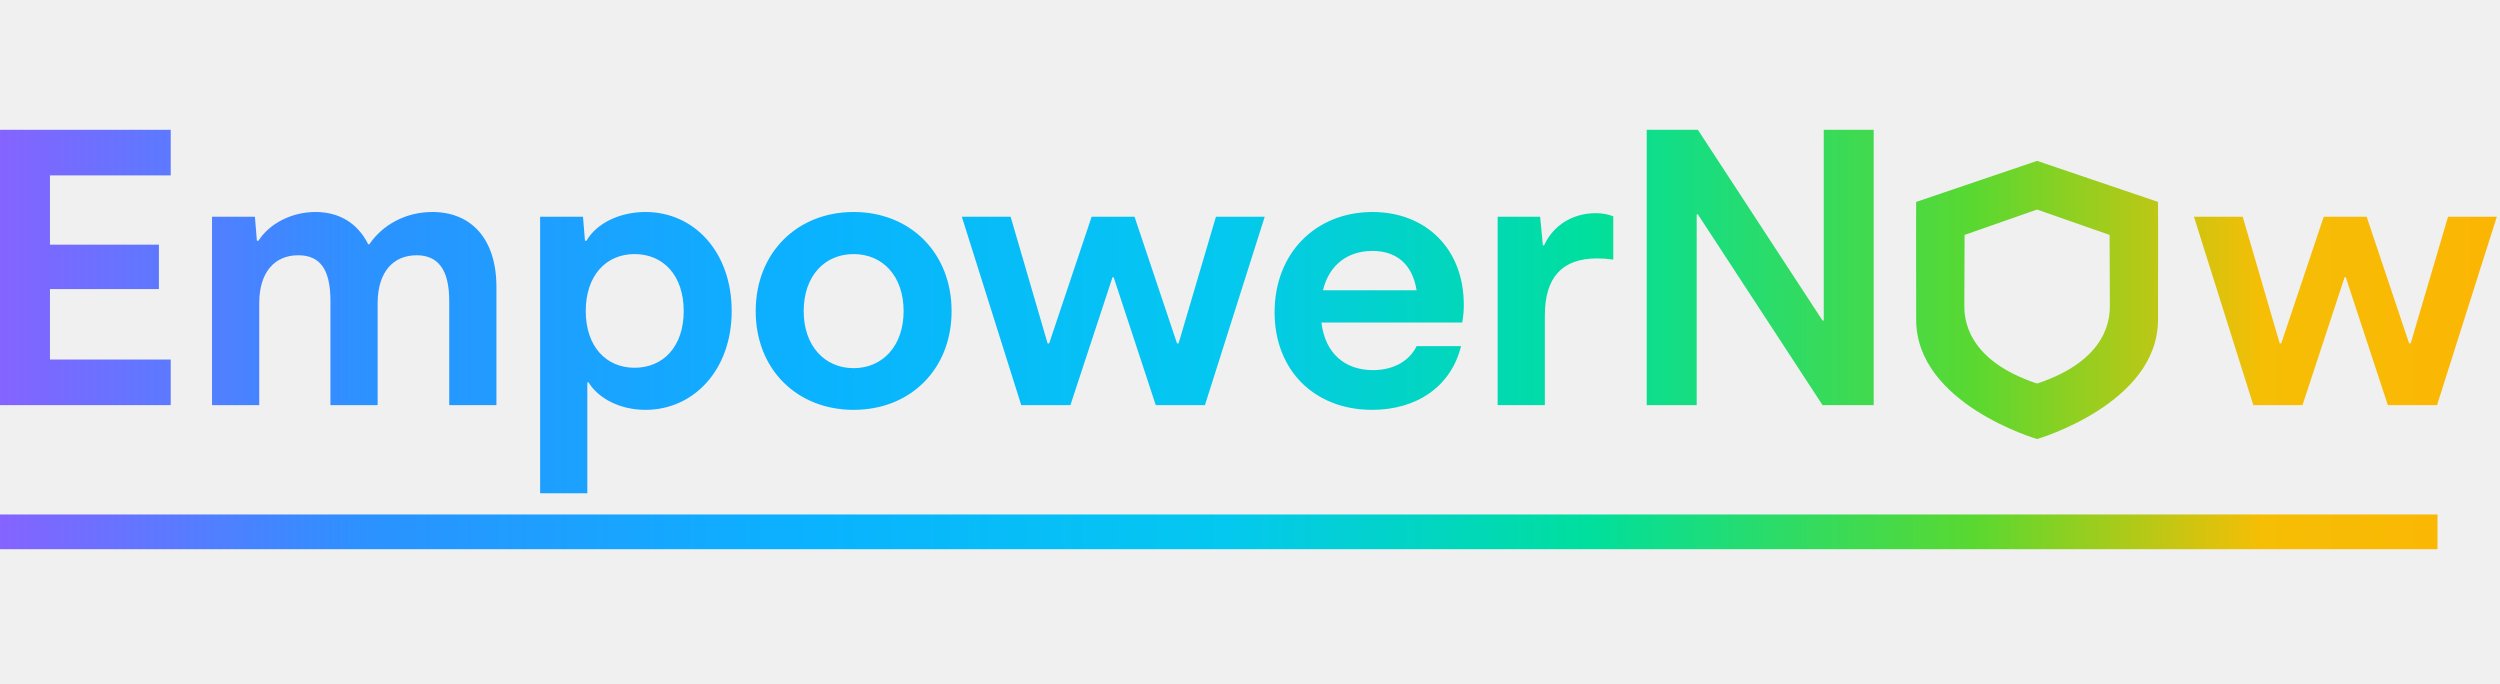
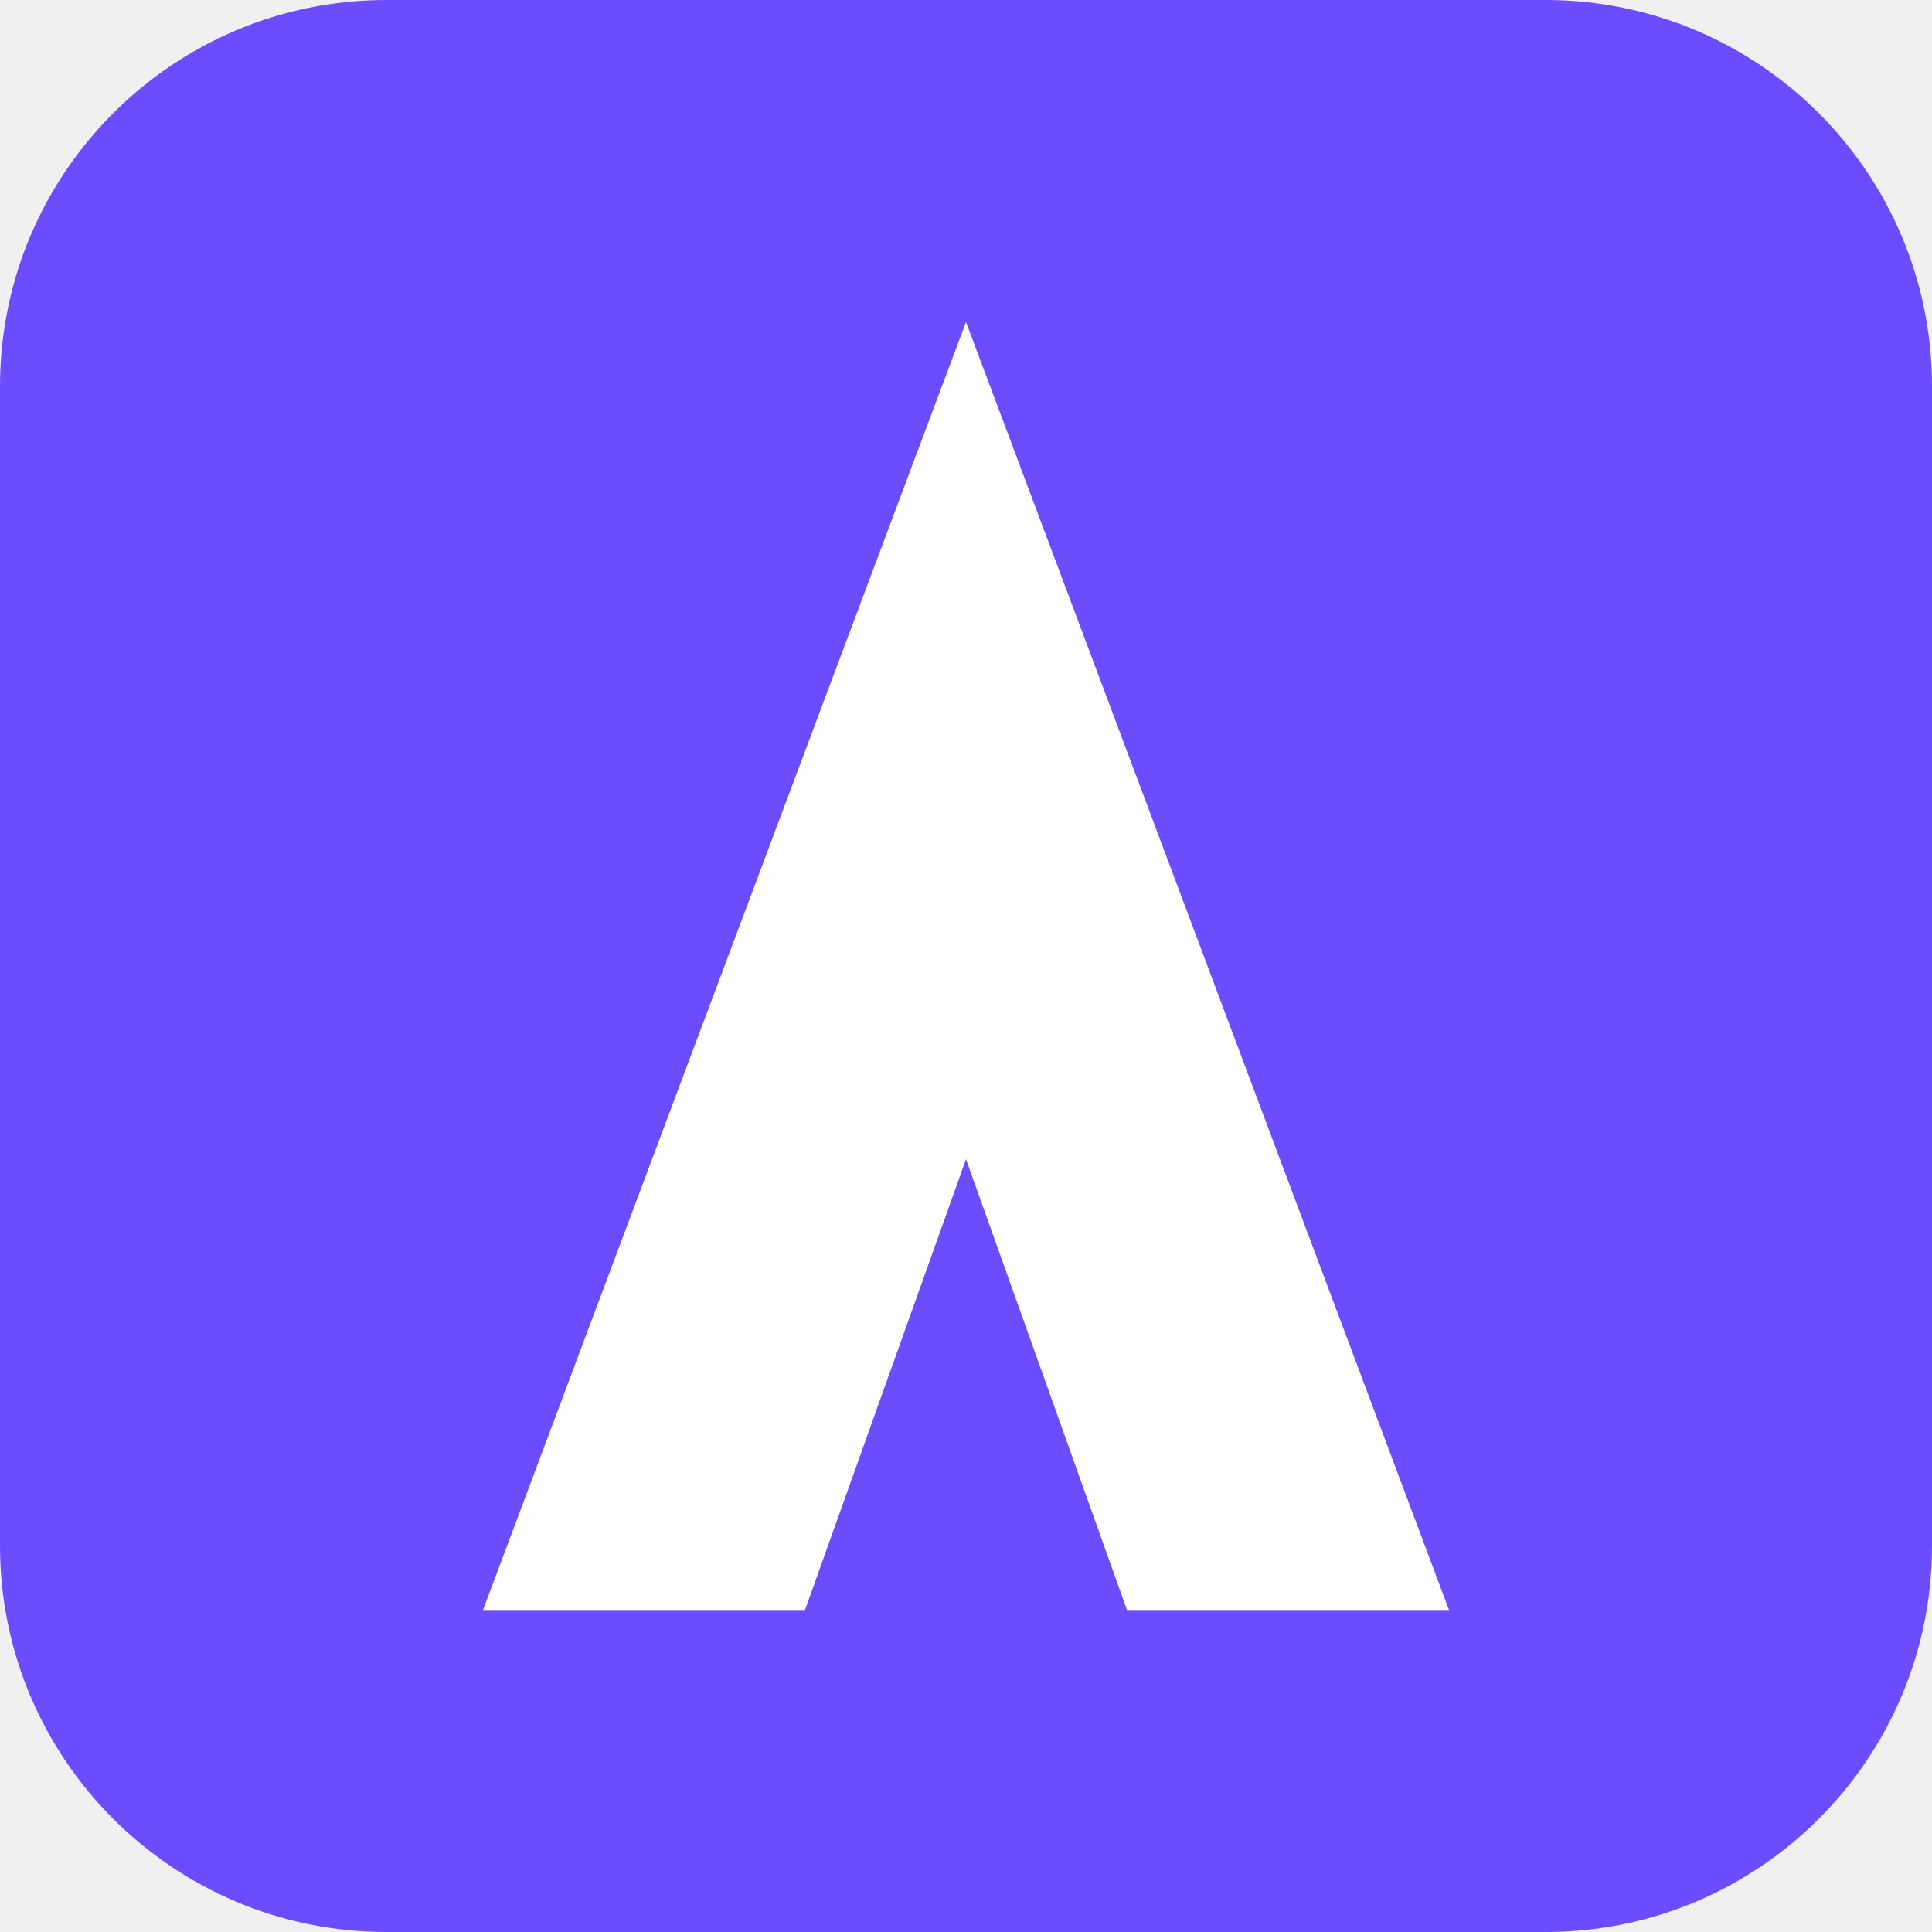
- <svg xmlns="http://www.w3.org/2000/svg" width="366px" height="100px" viewBox="0 0 366 100" version="1.1">
-   <defs>
-     <linearGradient x1="-1.76074433e-14%" y1="39.595%" x2="99.026%" y2="39.595%" id="linearGradient-1">
-       <stop stop-color="#8862FF" offset="0%" />
-       <stop stop-color="#2B92FF" offset="15.191%" />
-       <stop stop-color="#0AB2FF" offset="32.859%" />
-       <stop stop-color="#04C8F0" offset="49.47%" />
-       <stop stop-color="#00DF9D" offset="64.169%" />
-       <stop stop-color="#5AD830" offset="79.622%" />
-       <stop stop-color="#F6BE05" offset="91.089%" />
-       <stop stop-color="#FBB604" offset="100%" />
-     </linearGradient>
-   </defs>
-   <g id="EmpowerNow-Logo" stroke="none" fill="none" fill-rule="evenodd">
-     <path d="M0,80.402 L356.848,80.402 L356.848,75.32 L0,75.32 L0,80.402 Z M329.888,59.312 L321.192,31.727 L328.333,31.727 L333.746,50.27 L333.977,50.27 L340.197,31.727 L346.474,31.727 L352.693,50.27 L352.923,50.27 L358.394,31.727 L365.535,31.727 L356.781,59.312 L349.583,59.312 L343.421,40.595 L343.248,40.595 L337.086,59.312 L329.888,59.312 Z M248.395,59.312 L241.081,59.312 L241.081,19 L248.567,19 L266.823,46.93 L266.996,46.93 L266.996,19 L274.309,19 L274.309,59.312 L266.823,59.312 L248.567,31.381 L248.395,31.381 L248.395,59.312 Z M226.165,59.312 L219.254,59.312 L219.254,31.727 L225.474,31.727 L225.877,35.931 L226.049,35.931 C227.374,32.994 230.254,31.209 233.594,31.209 C234.572,31.209 235.494,31.381 236.185,31.669 L236.185,38.004 C235.379,37.889 234.572,37.831 233.824,37.831 C228.756,37.831 226.165,40.538 226.165,46.181 L226.165,59.312 Z M200.939,36.737 C204.28,36.737 206.756,38.522 207.389,42.495 L193.683,42.495 C194.605,38.695 197.369,36.737 200.939,36.737 L200.939,36.737 Z M200.881,60.002 C207.447,60.002 212.457,56.547 213.897,50.673 L207.389,50.673 C206.295,52.919 203.934,54.186 200.997,54.186 C197.024,54.186 194.029,51.883 193.453,47.218 L214.07,47.218 C214.242,46.239 214.3,45.49 214.3,44.627 C214.3,36.333 208.656,31.036 200.939,31.036 C192.646,31.036 186.6,37.025 186.6,45.721 C186.6,54.186 192.416,60.002 200.881,60.002 L200.881,60.002 Z M149.509,59.312 L140.813,31.727 L147.954,31.727 L153.367,50.27 L153.598,50.27 L159.817,31.727 L166.094,31.727 L172.314,50.27 L172.544,50.27 L178.015,31.727 L185.156,31.727 L176.402,59.312 L169.204,59.312 L163.042,40.595 L162.869,40.595 L156.708,59.312 L149.509,59.312 Z M124.974,37.198 C129.235,37.198 132.288,40.422 132.288,45.548 C132.288,50.616 129.235,53.898 124.974,53.898 C120.712,53.898 117.661,50.616 117.661,45.548 C117.661,40.422 120.712,37.198 124.974,37.198 L124.974,37.198 Z M124.974,60.002 C133.267,60.002 139.314,54.071 139.314,45.548 C139.314,37.025 133.267,31.036 124.974,31.036 C116.681,31.036 110.634,37.025 110.634,45.548 C110.634,54.071 116.681,60.002 124.974,60.002 L124.974,60.002 Z M85.754,45.548 C85.754,40.307 88.749,37.198 92.895,37.198 C97.099,37.198 100.094,40.307 100.094,45.548 C100.094,50.731 97.099,53.84 92.895,53.84 C88.749,53.84 85.754,50.731 85.754,45.548 L85.754,45.548 Z M107.119,45.548 C107.119,36.852 101.591,31.036 94.507,31.036 C90.707,31.036 87.309,32.705 85.869,35.239 L85.639,35.239 L85.351,31.727 L79.074,31.727 L79.074,72.211 L85.984,72.211 L85.984,55.971 L86.157,55.971 C87.597,58.333 90.764,60.002 94.507,60.002 C101.533,60.002 107.119,54.186 107.119,45.548 L107.119,45.548 Z M72.678,42.035 L72.678,59.312 L65.768,59.312 L65.768,44.05 C65.768,39.271 63.982,37.371 60.988,37.371 C57.647,37.371 55.286,39.732 55.286,44.396 L55.286,59.312 L48.376,59.312 L48.376,44.05 C48.376,39.213 46.706,37.371 43.654,37.371 C40.256,37.371 37.952,39.789 37.952,44.396 L37.952,59.312 L31.042,59.312 L31.042,31.727 L37.319,31.727 L37.607,35.239 L37.837,35.239 C39.507,32.648 42.789,31.036 46.188,31.036 C49.643,31.036 52.35,32.648 53.904,35.758 L54.077,35.758 C55.978,32.936 59.375,31.036 63.291,31.036 C68.935,31.036 72.678,34.894 72.678,42.035 L72.678,42.035 Z M24.993,59.312 L0,59.312 L0,19 L24.993,19 L24.993,25.68 L7.314,25.68 L7.314,35.816 L23.265,35.816 L23.265,42.323 L7.314,42.323 L7.314,52.631 L24.993,52.631 L24.993,59.312 Z M287.616,34.392 L298.23,30.677 L308.845,34.392 L308.883,44.74 C308.869,46.301 308.865,52.621 298.23,56.151 C287.596,52.621 287.592,46.301 287.578,44.74 L287.616,34.392 Z M298.23,64.275 C298.23,64.275 315.951,59.123 315.934,46.788 C315.971,34.846 315.934,29.558 315.934,29.558 L298.23,23.55 L280.527,29.558 C280.527,29.558 280.489,34.846 280.527,46.788 C280.51,59.123 298.23,64.275 298.23,64.275 L298.23,64.275 Z" id="Fill-1" fill="url(#linearGradient-1)" />
-   </g>
+ <svg xmlns="http://www.w3.org/2000/svg" viewBox="0 0 120 120" fill="none">
+   <rect width="120" height="120" rx="24" fill="#6C4CFF" />
+   <path d="M60 20L90 100H70L60 72L50 100H30L60 20Z" fill="#FFFFFF" />
</svg>
